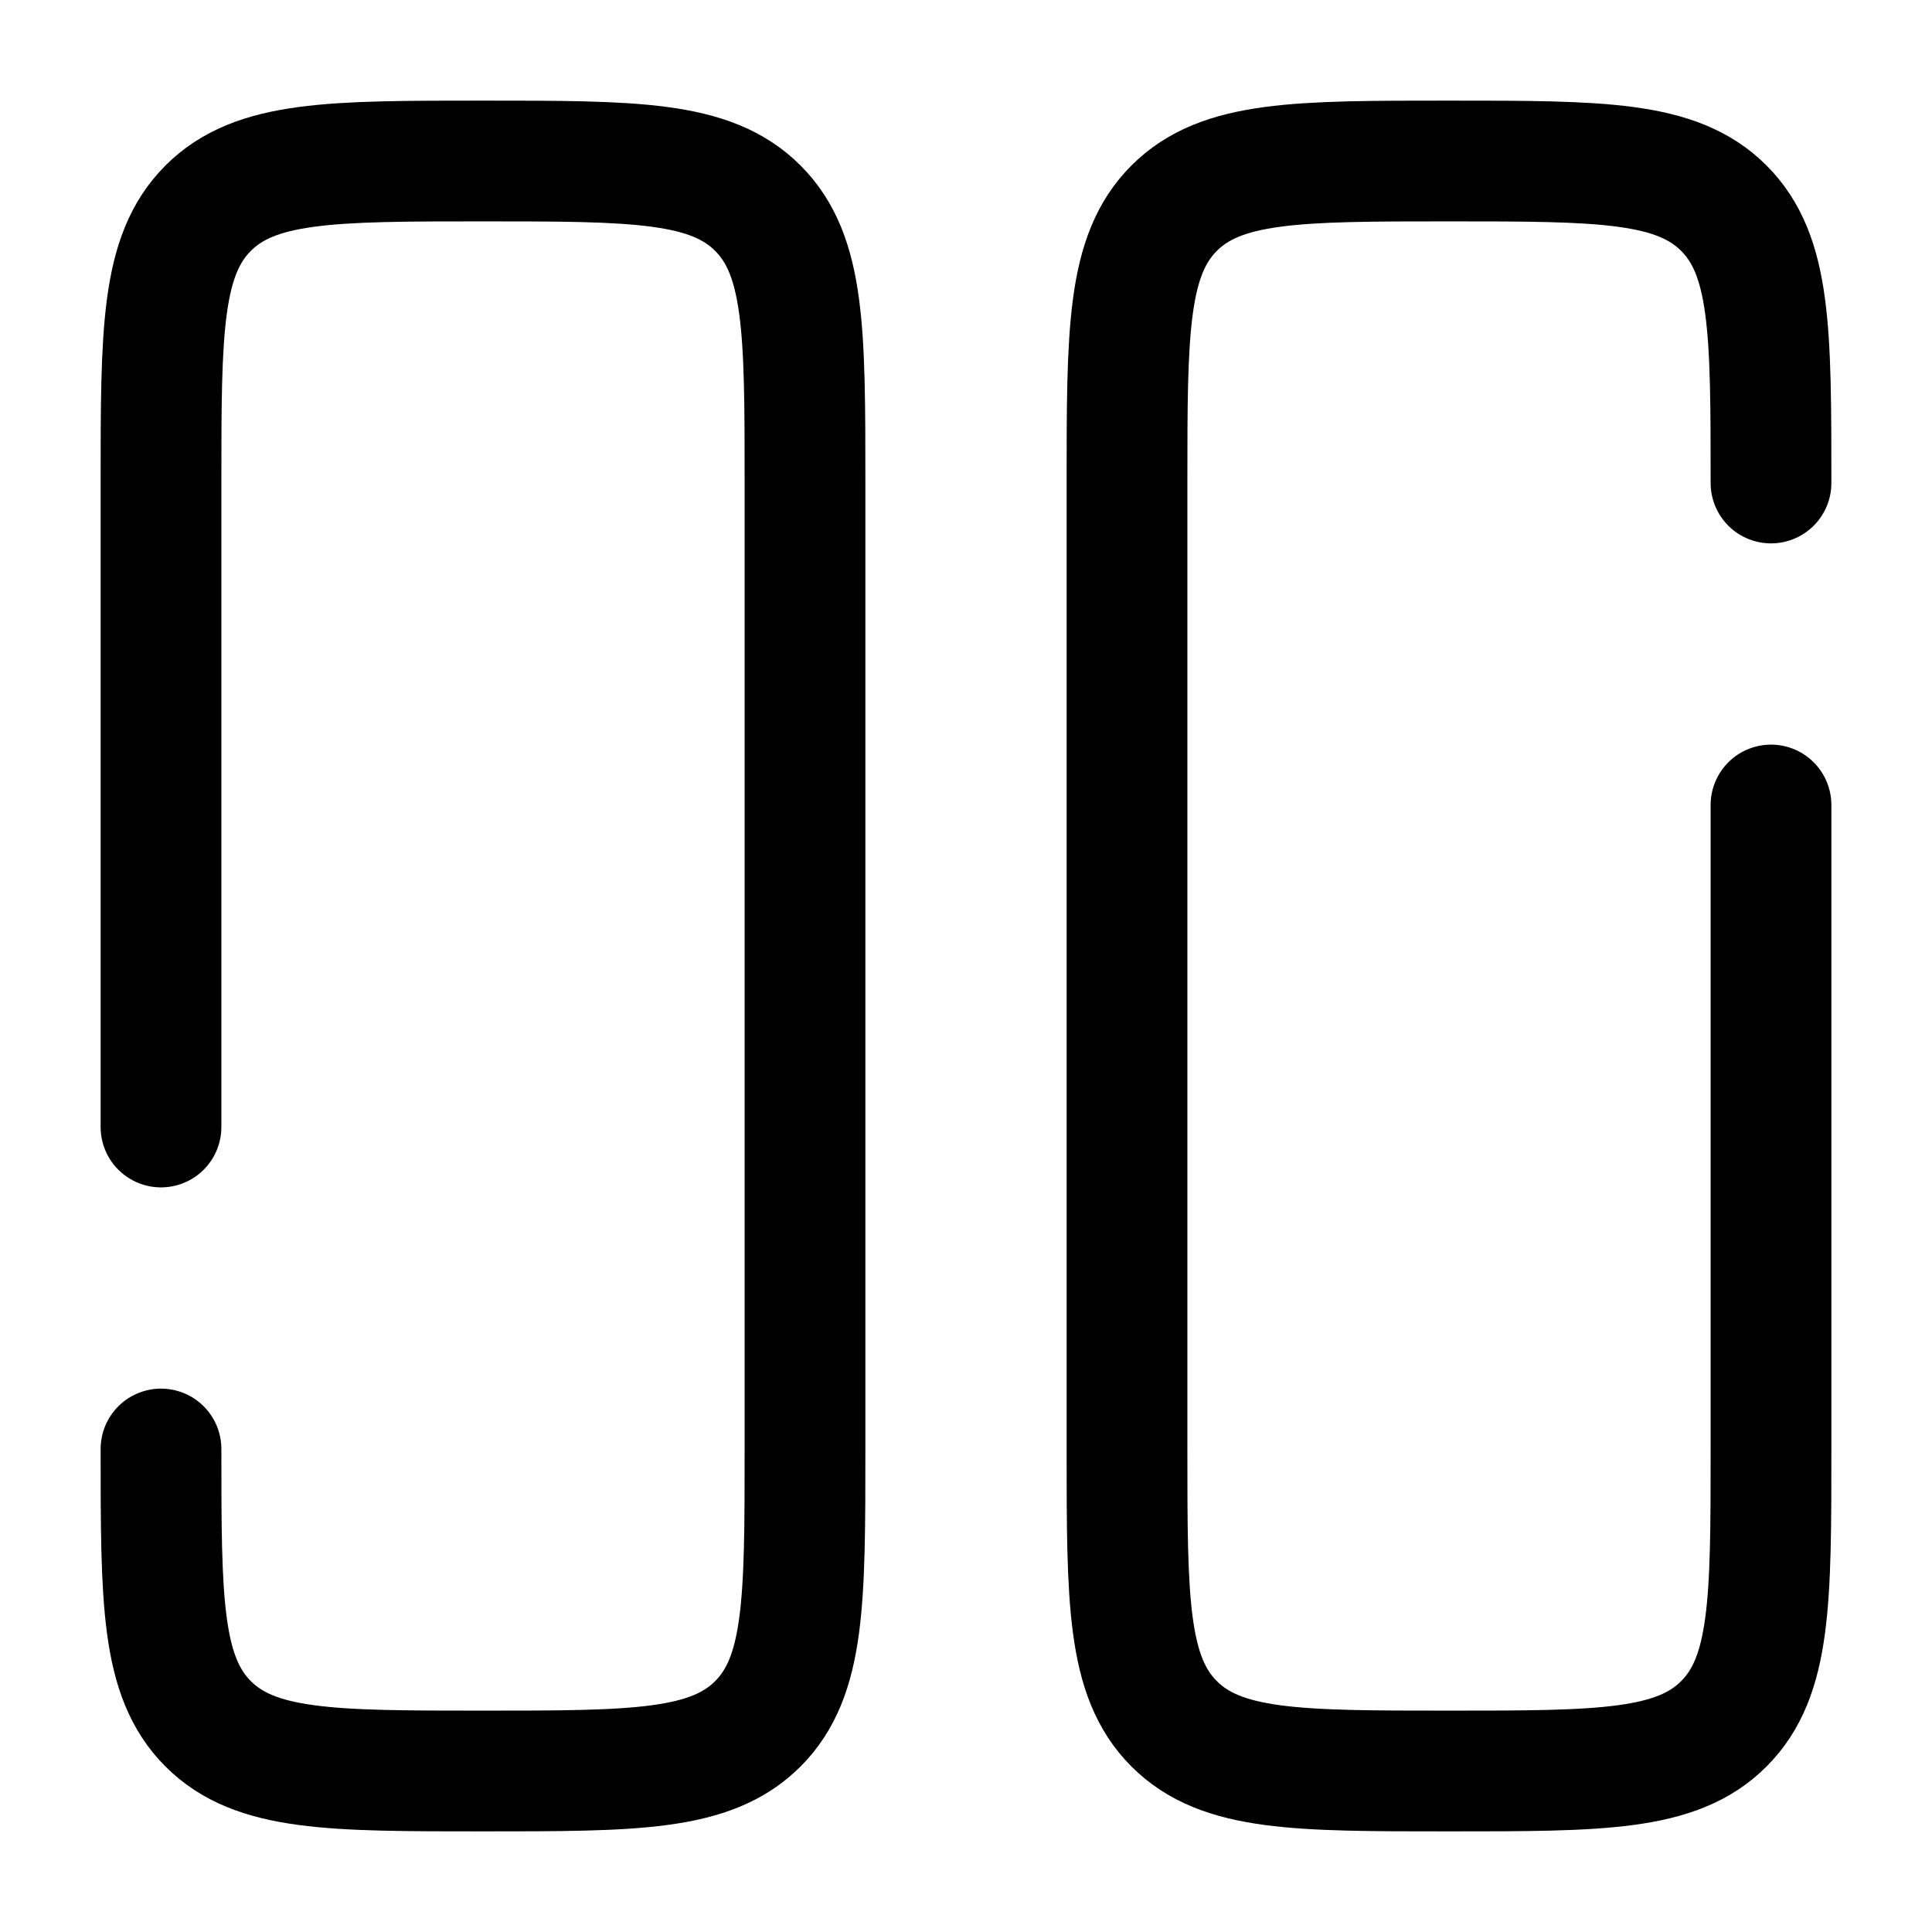
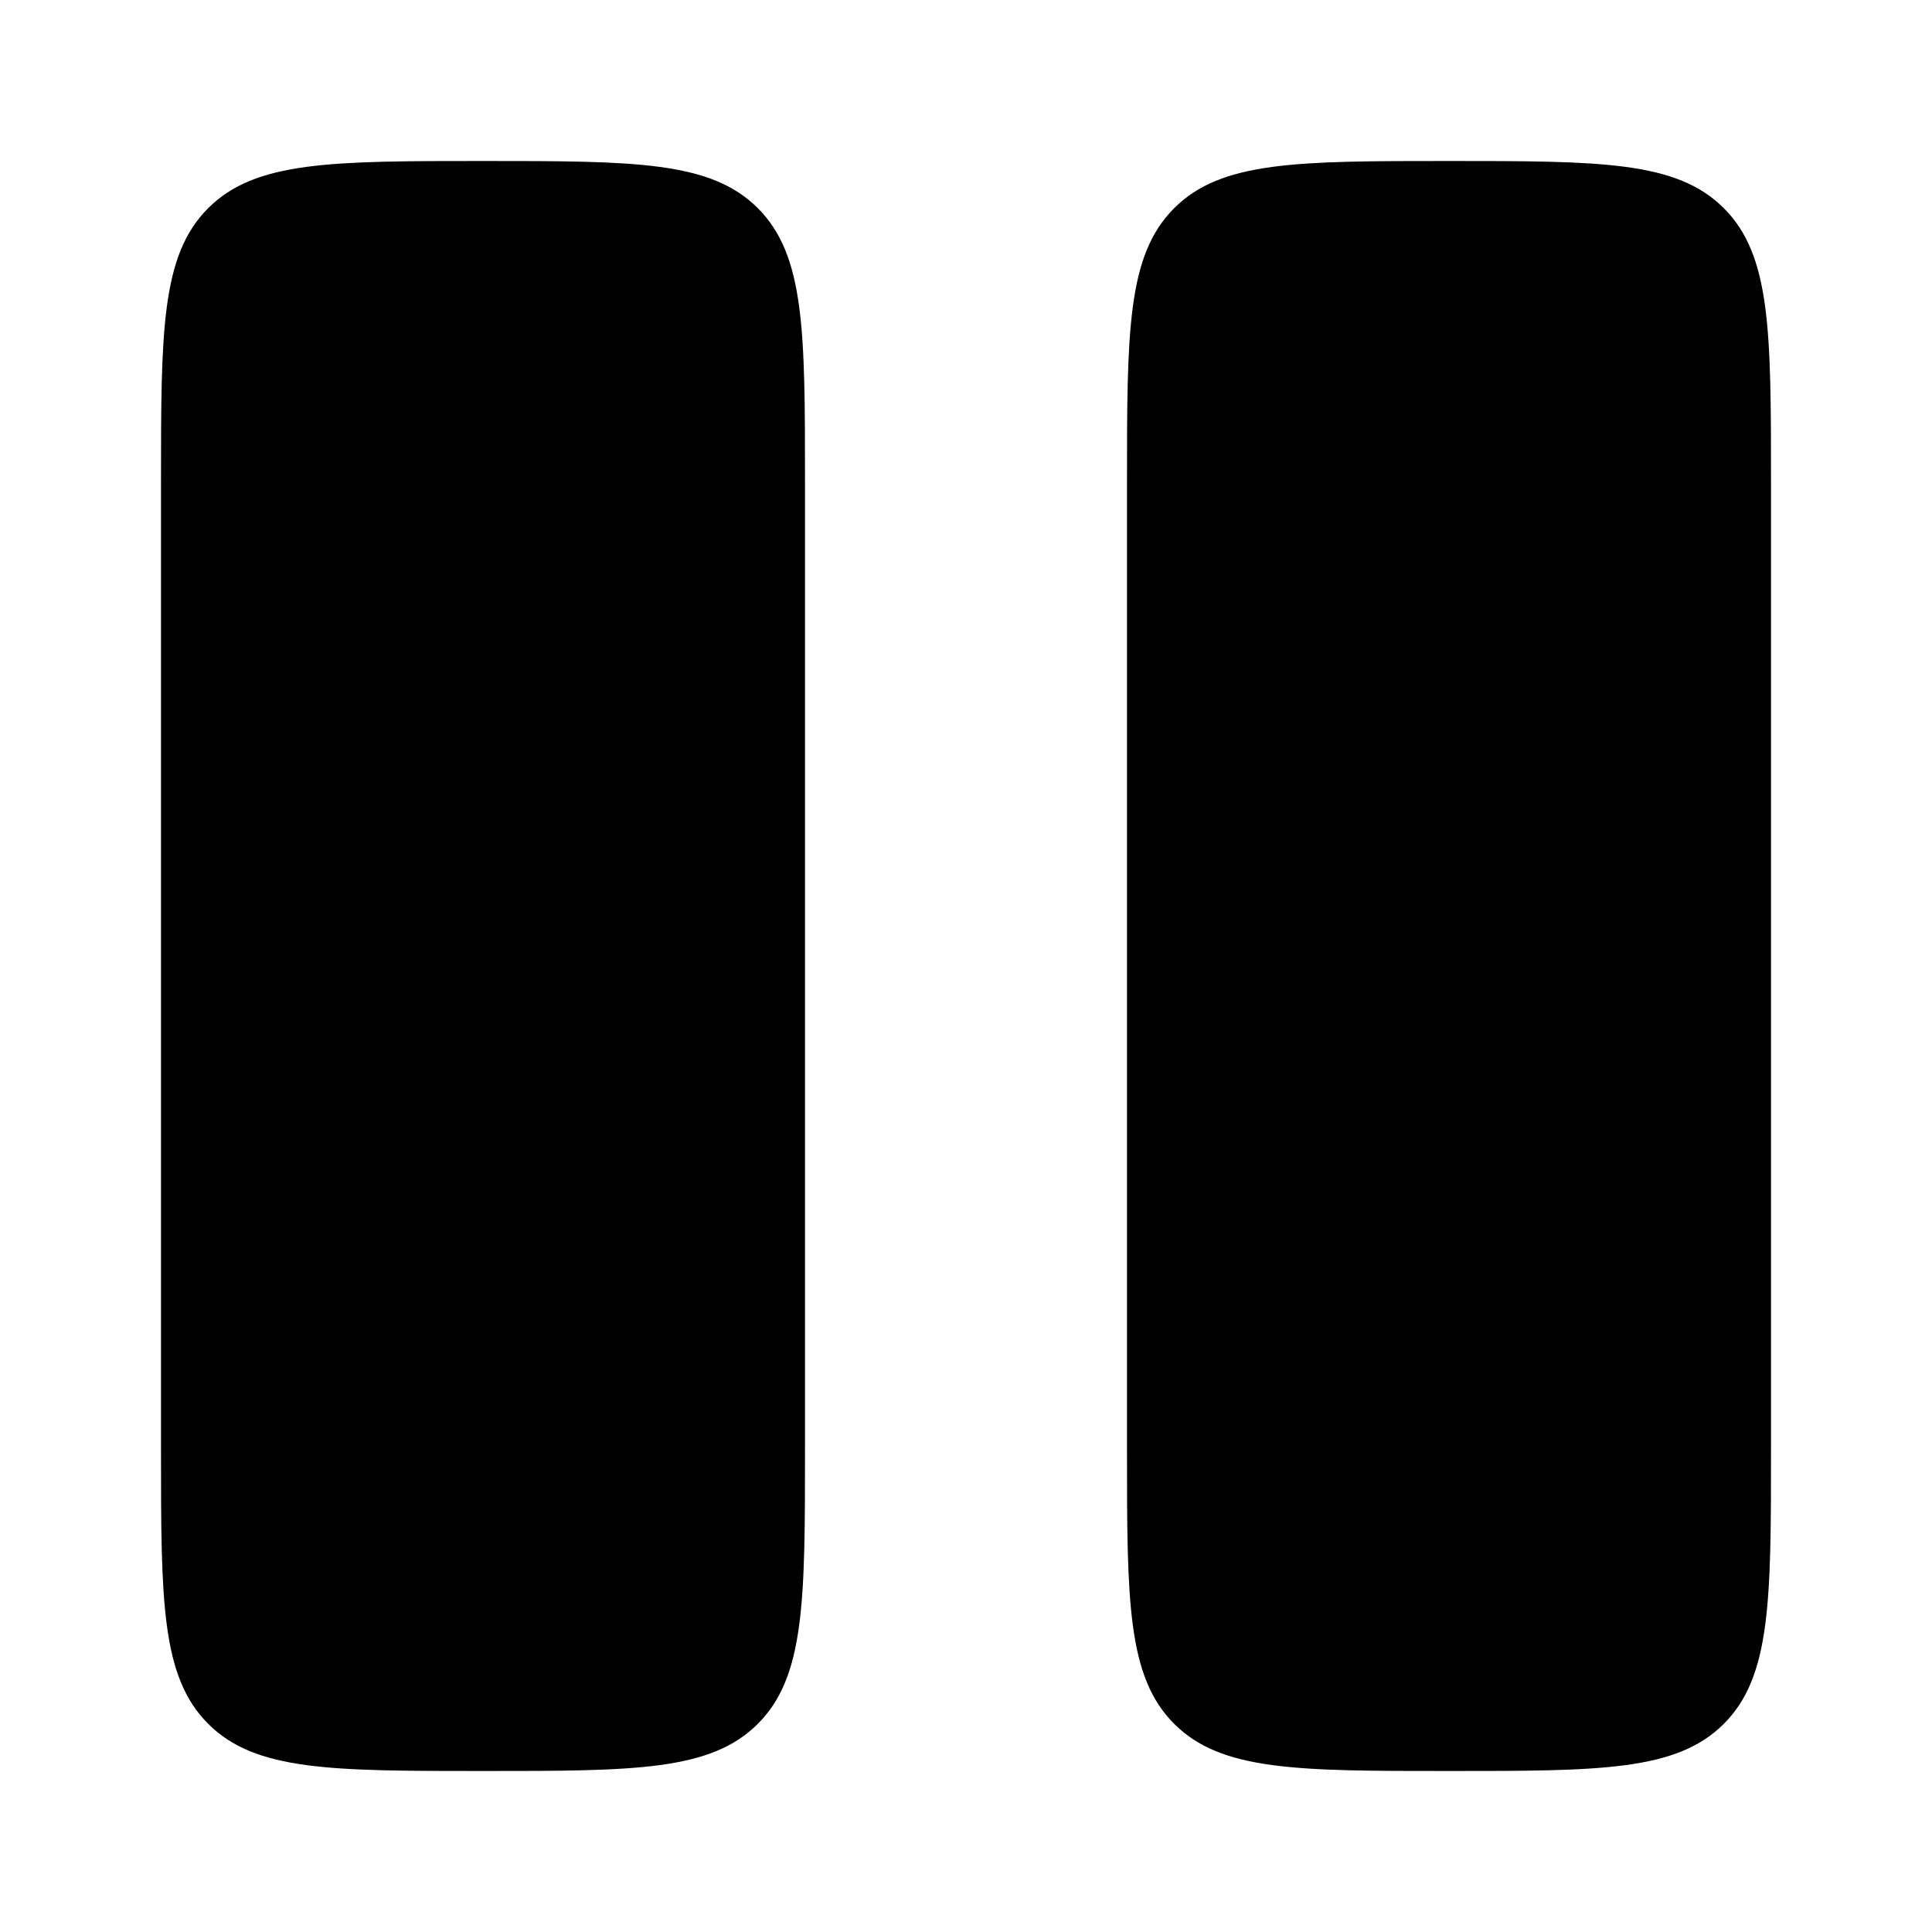
<svg xmlns="http://www.w3.org/2000/svg" width="100%" height="100%" viewBox="0 0 24 24" fill="none">
-   <path d="M2 18C2 19.886 2 20.828 2.586 21.414C3.172 22 4.114 22 6 22C7.886 22 8.828 22 9.414 21.414C10 20.828 10 19.886 10 18V6C10 4.114 10 3.172 9.414 2.586C8.828 2 7.886 2 6 2C4.114 2 3.172 2 2.586 2.586C2 3.172 2 4.114 2 6V14" stroke="currentColor" stroke-width="1.5" stroke-linecap="round" />
-   <path d="M22 6C22 4.114 22 3.172 21.414 2.586C20.828 2 19.886 2 18 2C16.114 2 15.172 2 14.586 2.586C14 3.172 14 4.114 14 6V18C14 19.886 14 20.828 14.586 21.414C15.172 22 16.114 22 18 22C19.886 22 20.828 22 21.414 21.414C22 20.828 22 19.886 22 18V10" stroke="currentColor" stroke-width="1.5" stroke-linecap="round" />
+   <path d="M2 6C2 4.114 2 3.172 2.586 2.586C3.172 2 4.114 2 6 2C7.886 2 8.828 2 9.414 2.586C10 3.172 10 4.114 10 6V18C10 19.886 10 20.828 9.414 21.414C8.828 22 7.886 22 6 22C4.114 22 3.172 22 2.586 21.414C2 20.828 2 19.886 2 18V6Z" fill="currentColor" />
+   <path d="M14 6C14 4.114 14 3.172 14.586 2.586C15.172 2 16.114 2 18 2C19.886 2 20.828 2 21.414 2.586C22 3.172 22 4.114 22 6V18C22 19.886 22 20.828 21.414 21.414C20.828 22 19.886 22 18 22C16.114 22 15.172 22 14.586 21.414C14 20.828 14 19.886 14 18V6Z" fill="currentColor" />
</svg>
